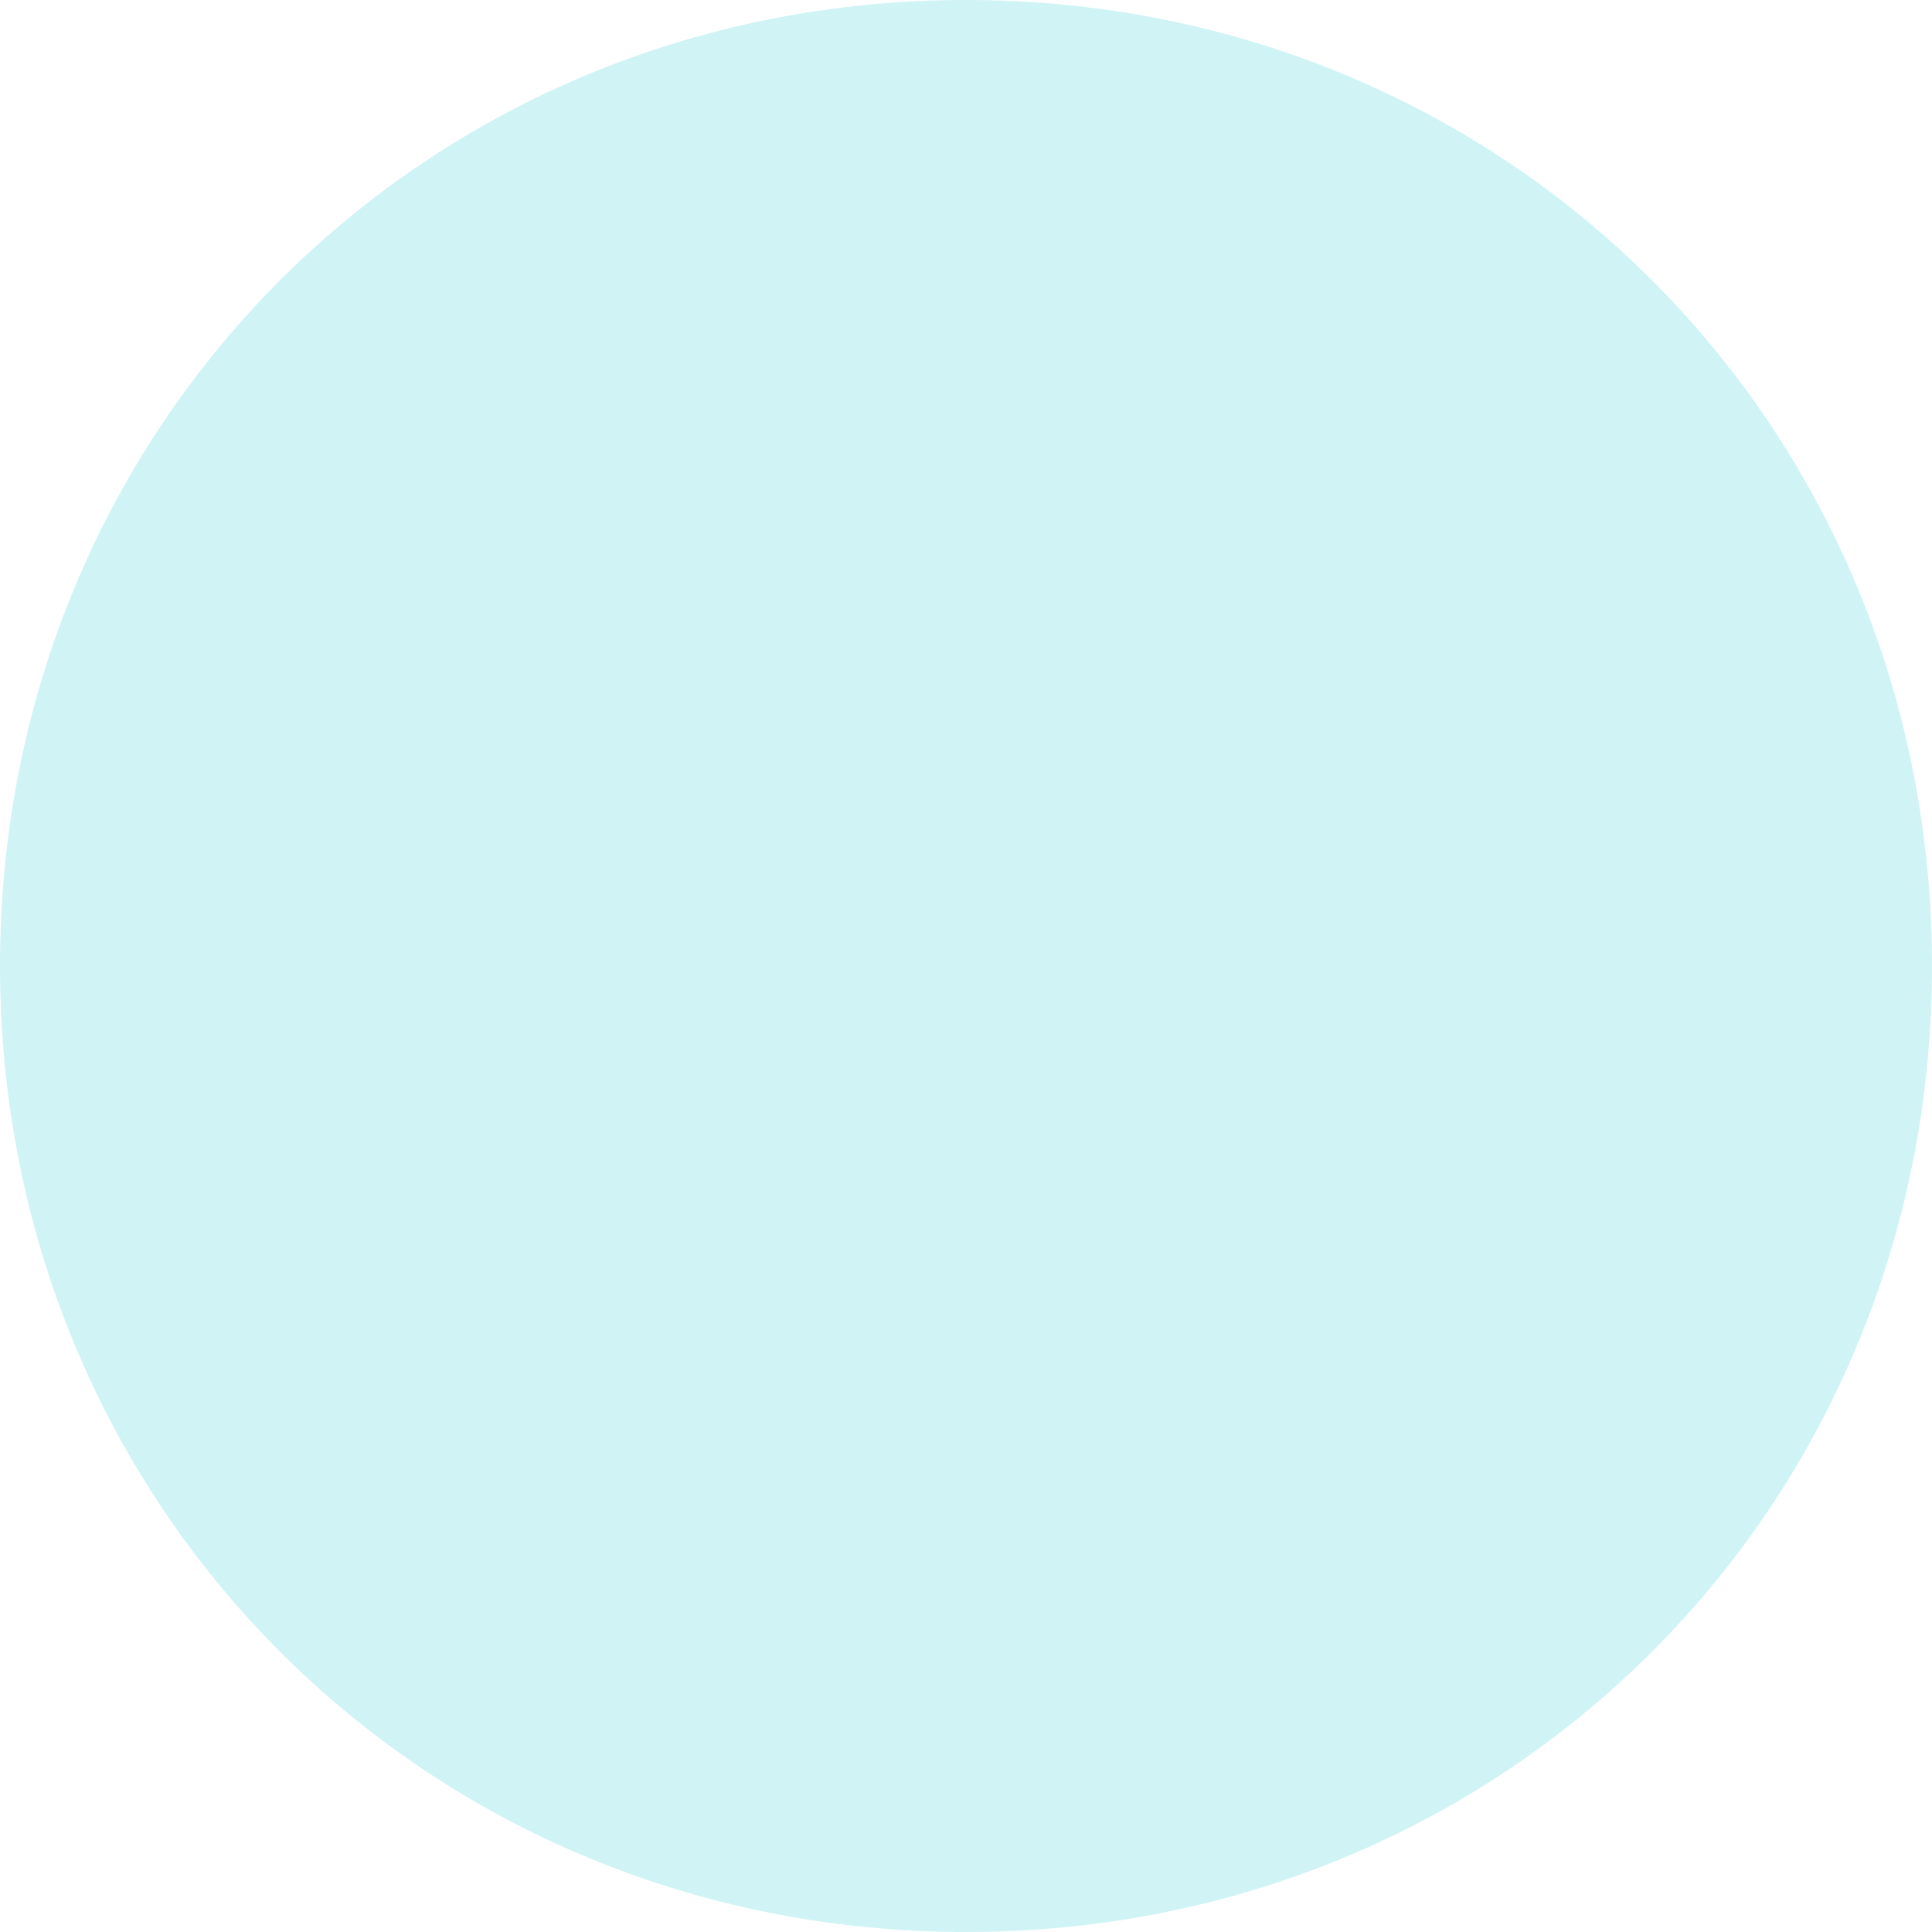
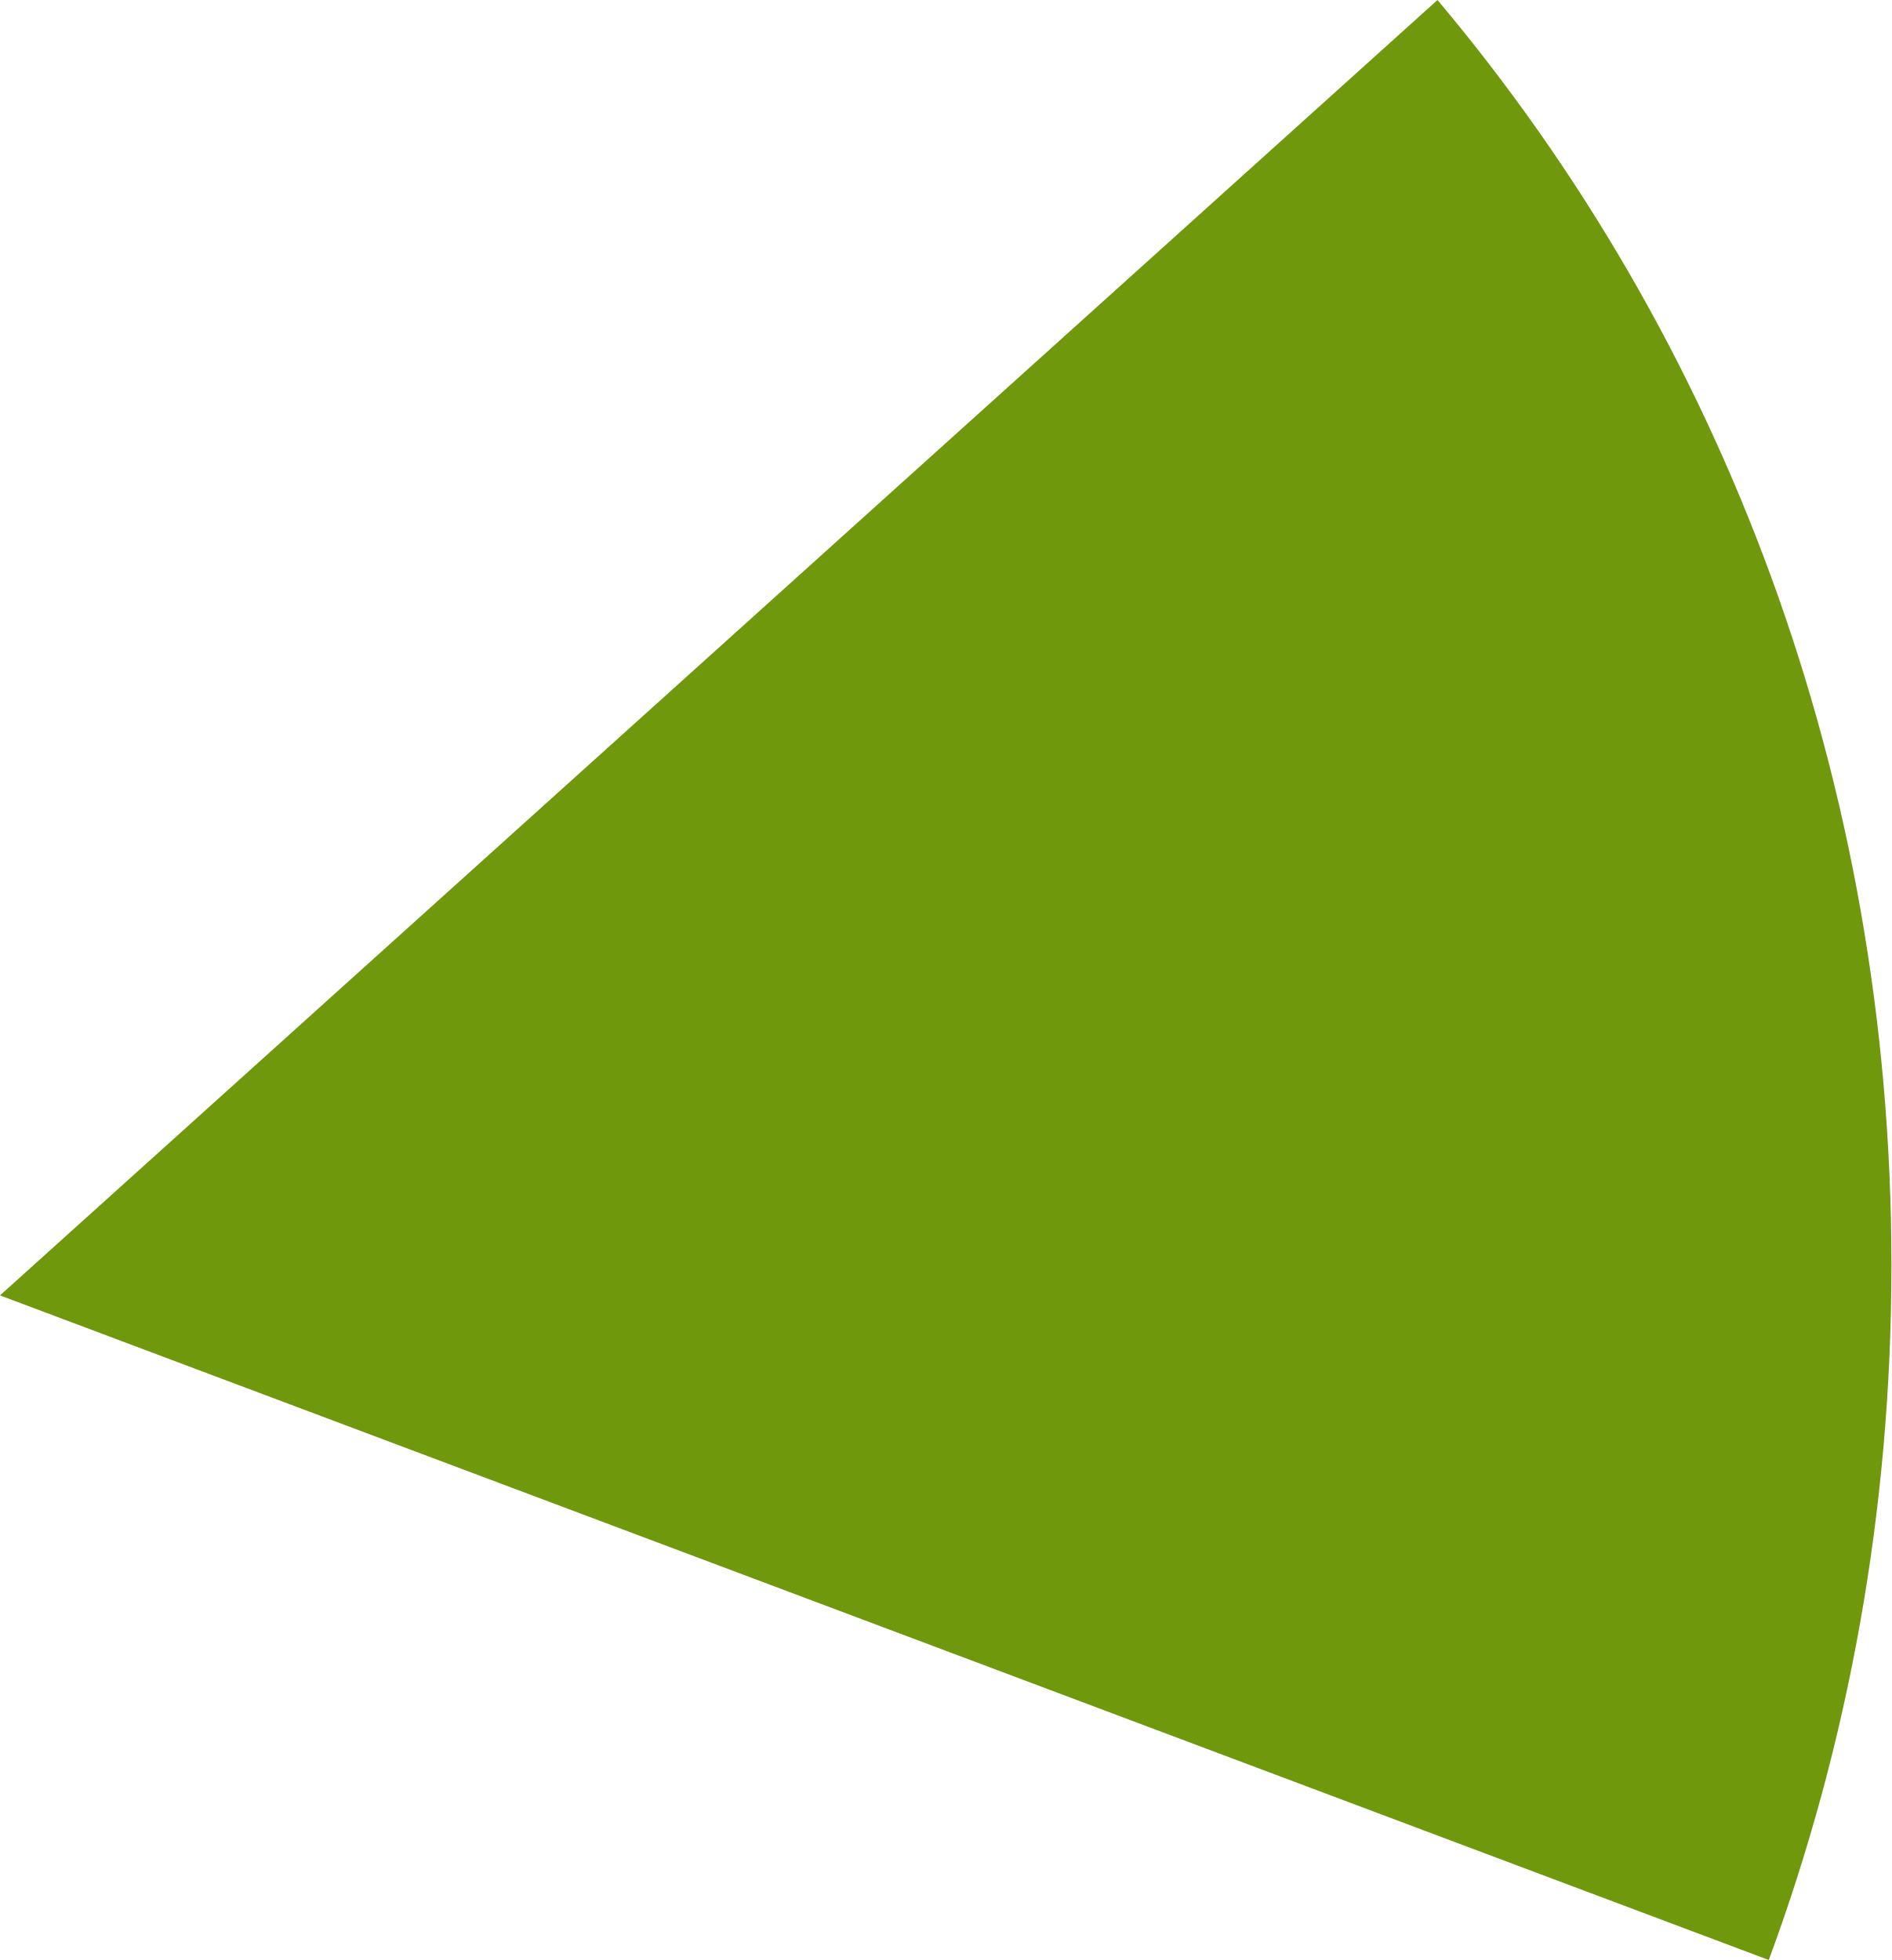
- <svg xmlns="http://www.w3.org/2000/svg" version="1.1" width="22px" height="22px">
-   <g transform="matrix(1 0 0 1 -278 -3788 )">
-     <path d="M 289 3788  C 295.16 3788  300 3792.84  300 3799  C 300 3805.16  295.16 3810  289 3810  C 282.84 3810  278 3805.16  278 3799  C 278 3792.84  282.84 3788  289 3788  Z " fill-rule="nonzero" fill="#15c3d6" stroke="none" fill-opacity="0.2" />
+ <svg xmlns="http://www.w3.org/2000/svg" version="1.1" width="110px" height="114px">
+   <g transform="matrix(1 0 0 1 -1290 -2772 )">
+     <path d="M 0 75.345  L 83.6 0  C 100.128 19.641  110 45.255  110 73.588  C 110 87.892  107.484 101.502  102.866 114  L 0 75.345  Z " fill-rule="nonzero" fill="#70980c" stroke="none" transform="matrix(1 0 0 1 1290 2772 )" />
  </g>
</svg>
